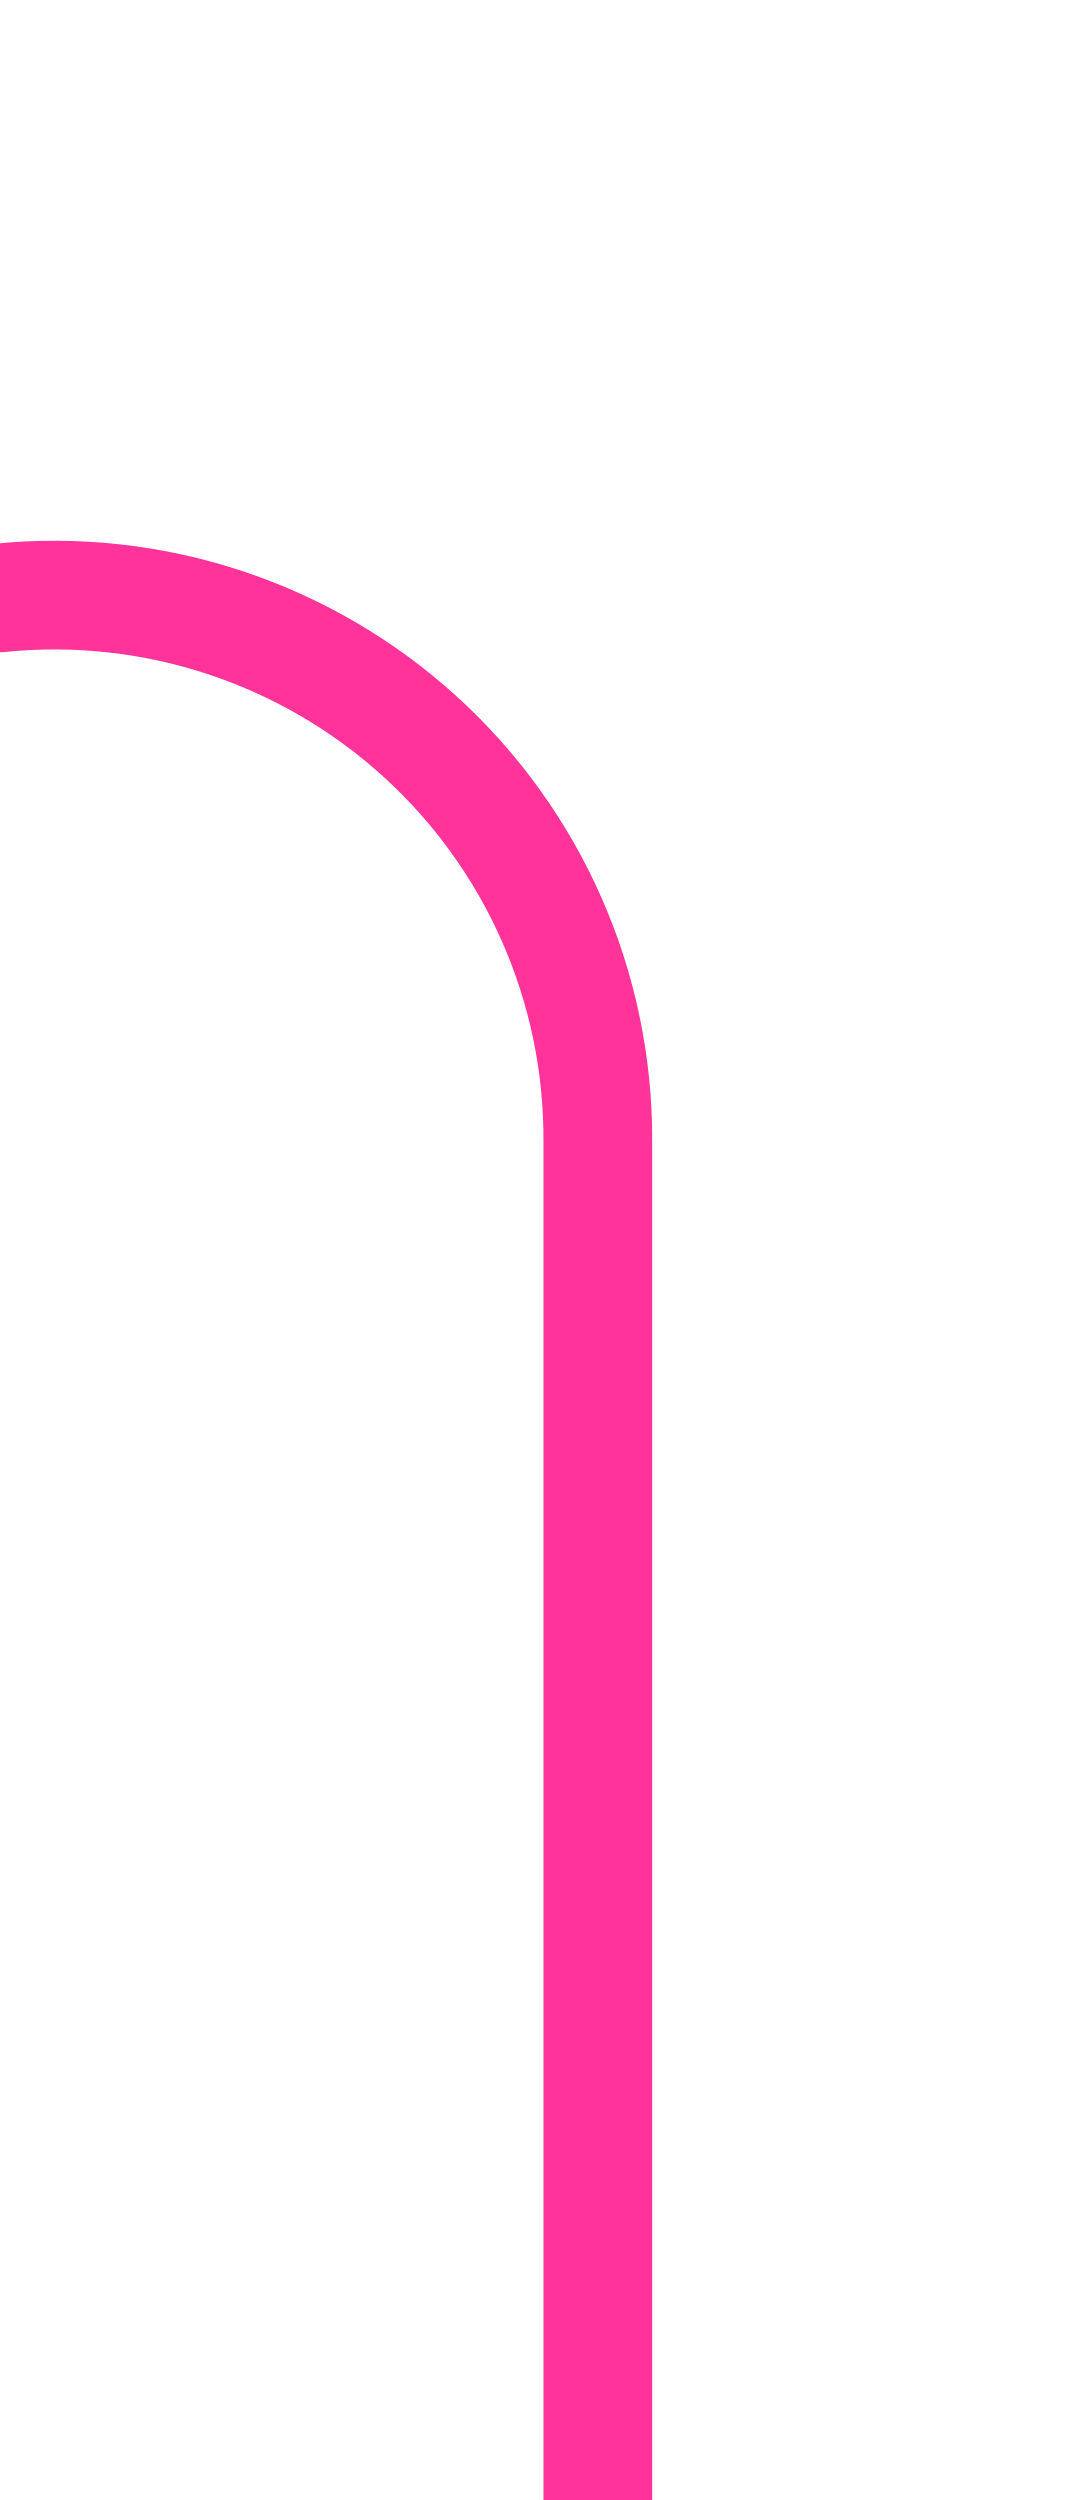
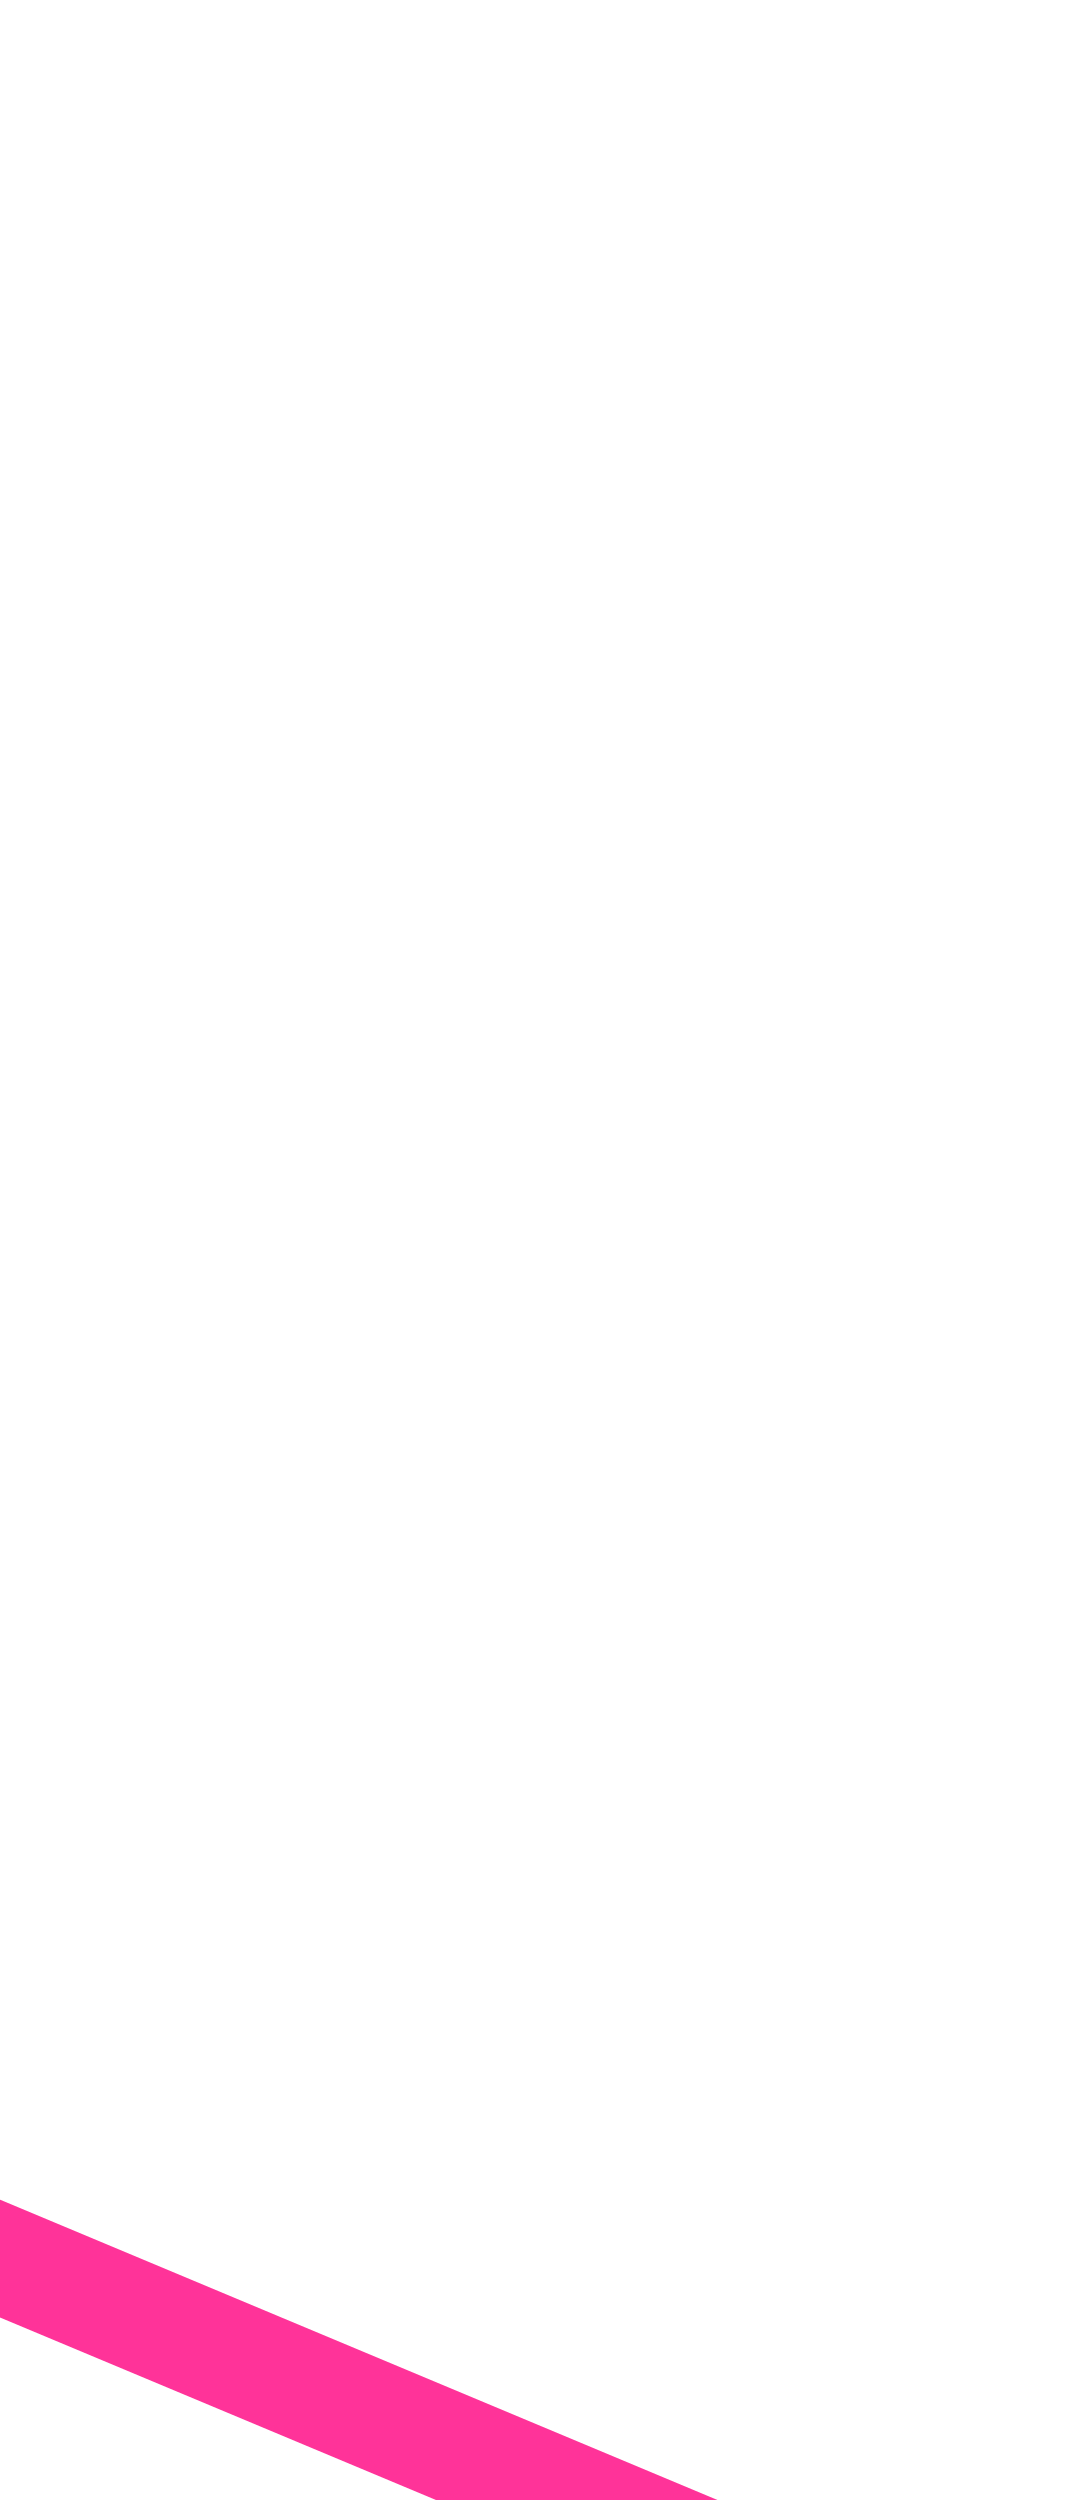
- <svg xmlns="http://www.w3.org/2000/svg" version="1.1" width="10px" height="23px" preserveAspectRatio="xMidYMin meet" viewBox="1630 415  8 23">
-   <path d="M 1530 422.5  L 1589 422.5  A 1 1 0 0 0 1590.5 421.5 A 1 1 0 0 1 1591.5 420.5 L 1629 420.5  A 5 5 0 0 1 1634.5 425.5 L 1634.5 438  " stroke-width="1" stroke="#ff3399" fill="none" />
+ <svg xmlns="http://www.w3.org/2000/svg" version="1.1" width="10px" height="23px" preserveAspectRatio="xMidYMin meet" viewBox="1629 415  8 23">
+   <path d="M 1530 422.5  L 1589 422.5  A 1 1 0 0 0 1590.5 421.5 A 1 1 0 0 1 1591.5 420.5 L 1634.5 438.5  " stroke-width="1" stroke="#ff3399" fill="none" />
  <path d="M 1532 419.5  A 3 3 0 0 0 1529 422.5 A 3 3 0 0 0 1532 425.5 A 3 3 0 0 0 1535 422.5 A 3 3 0 0 0 1532 419.5 Z " fill-rule="nonzero" fill="#ff3399" stroke="none" />
</svg>
